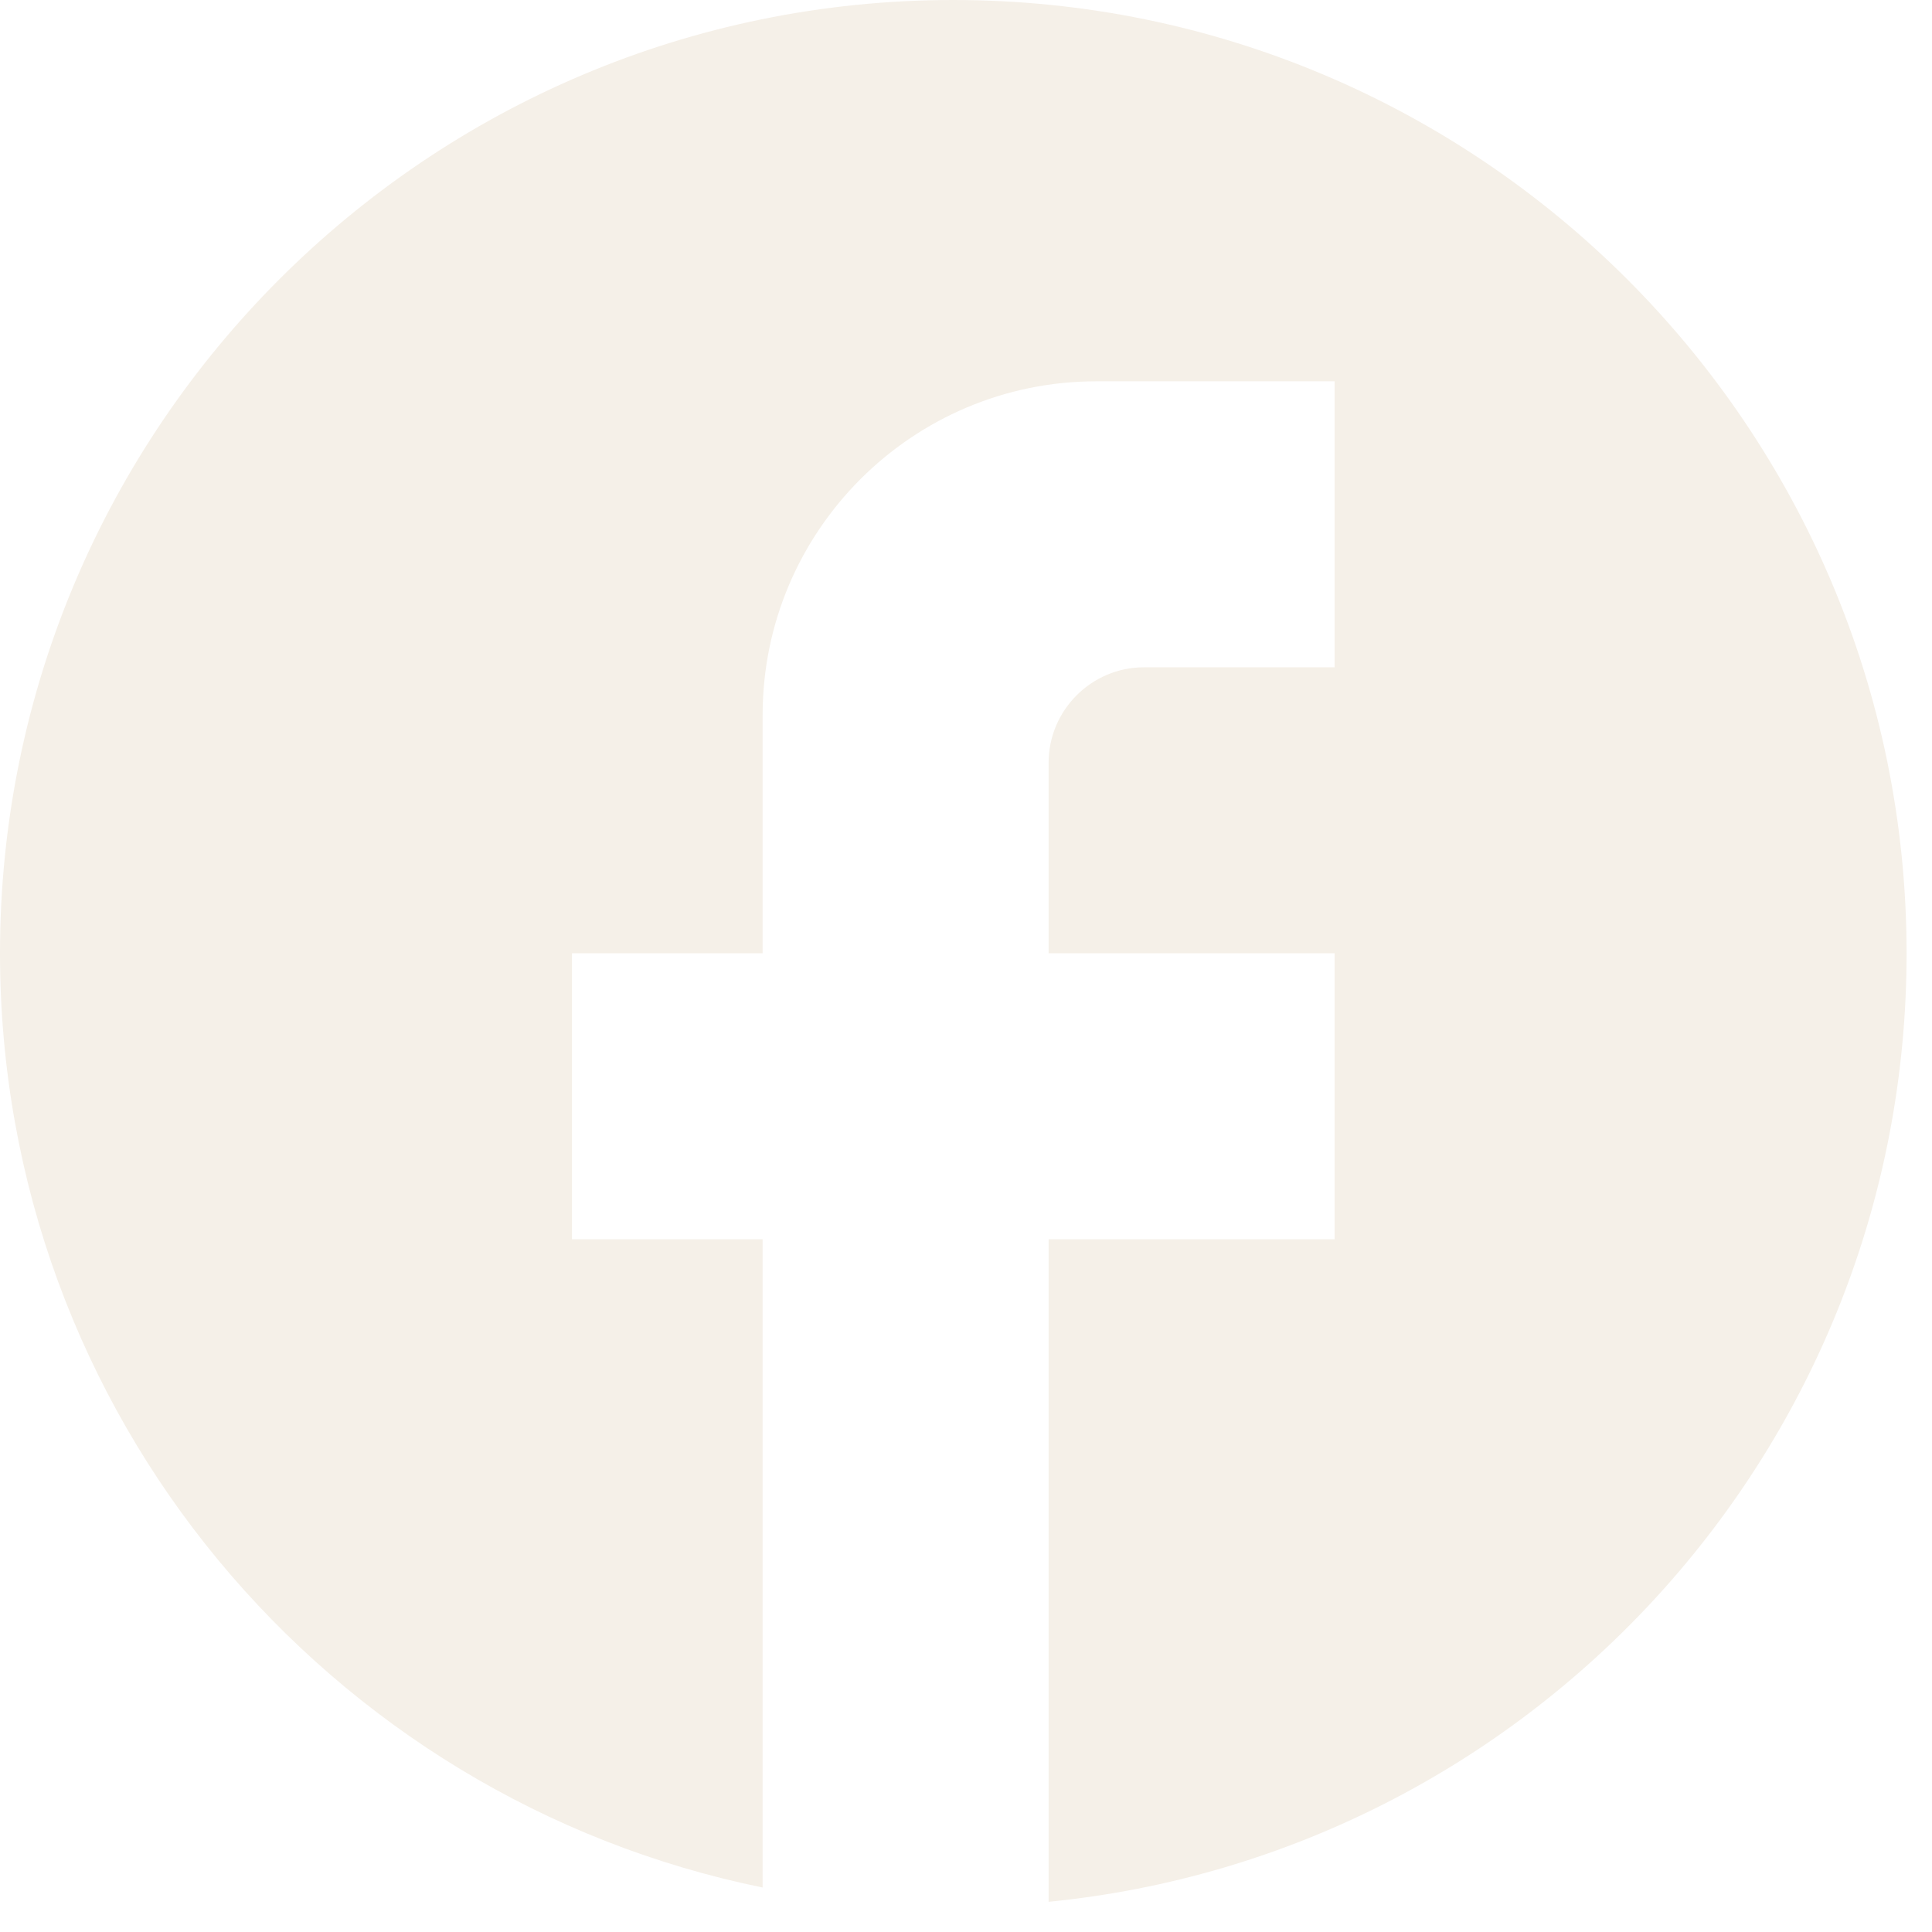
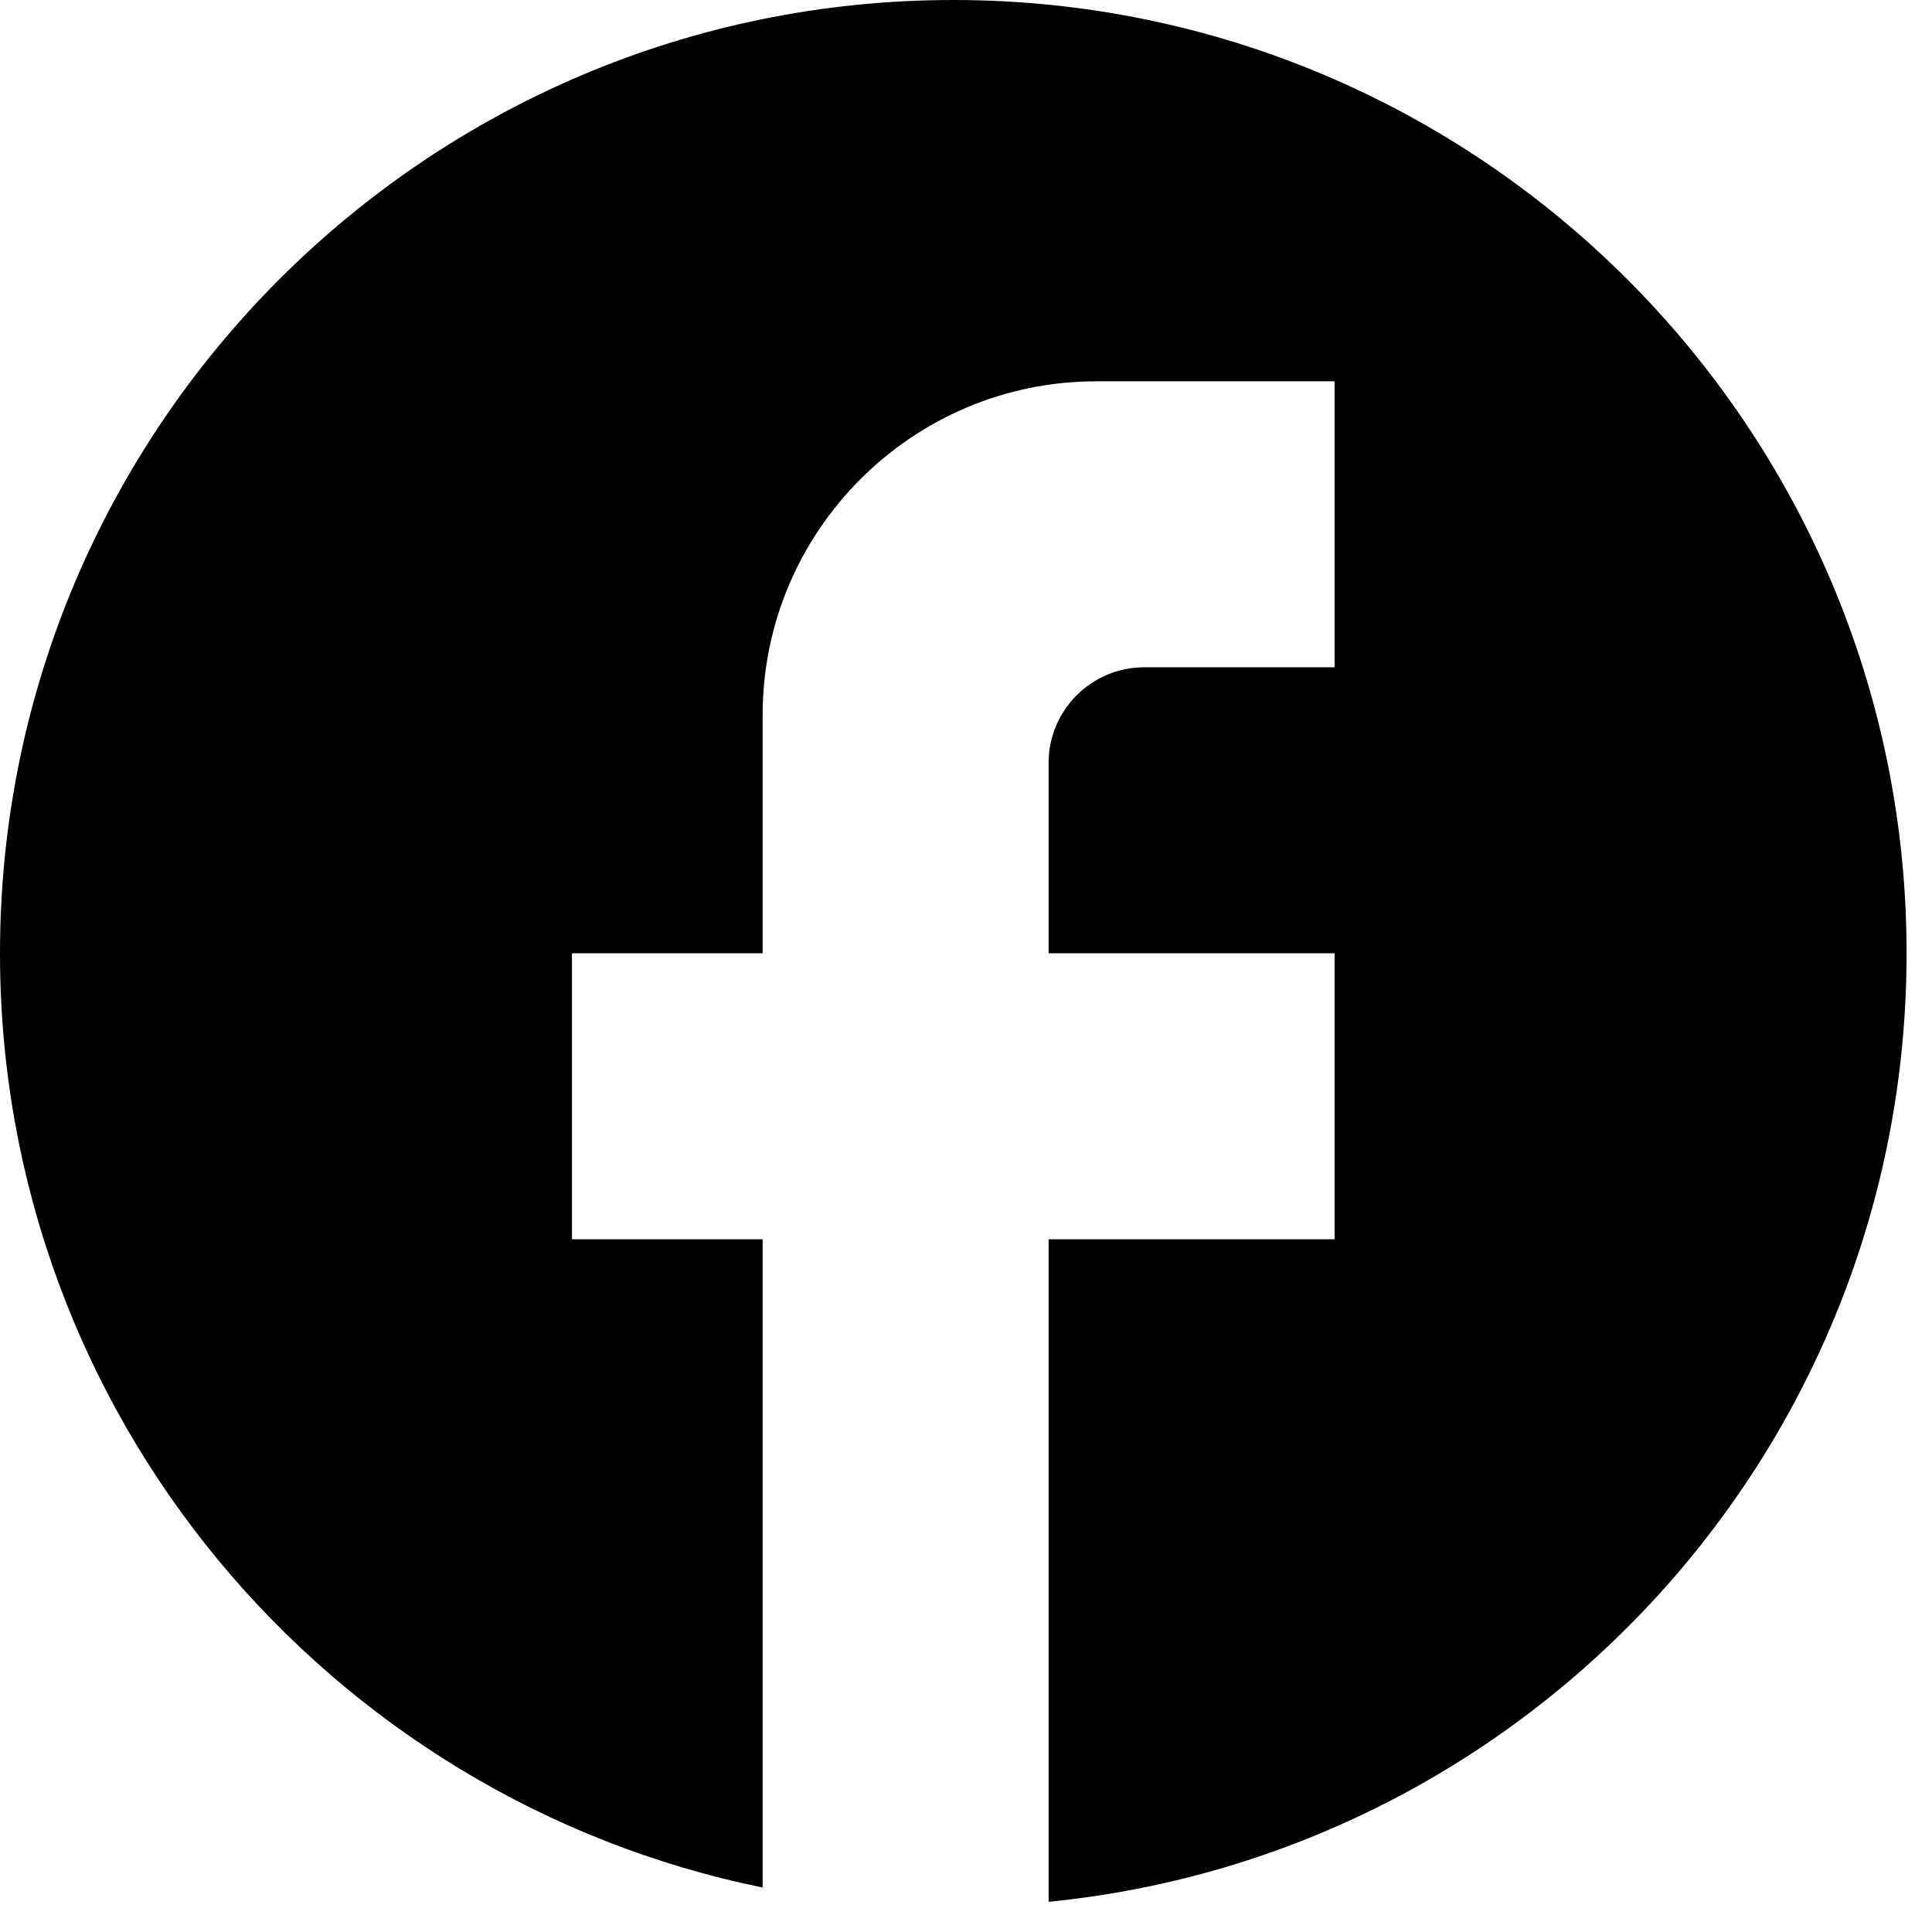
<svg xmlns="http://www.w3.org/2000/svg" width="38" height="38" viewBox="0 0 38 38" fill="none">
-   <path d="M37.5 18.75C37.5 8.4 29.1 0 18.75 0C8.4 0 0 8.4 0 18.75C0 27.825 6.45 35.381 15 37.125V24.375H11.25V18.75H15V14.062C15 10.444 17.944 7.5 21.562 7.5H26.25V13.125H22.5C21.469 13.125 20.625 13.969 20.625 15V18.75H26.25V24.375H20.625V37.406C30.094 36.469 37.5 28.481 37.5 18.75Z" fill="#F5F0E8" />
+   <path d="M37.5 18.75C37.5 8.4 29.1 0 18.75 0C8.4 0 0 8.4 0 18.75C0 27.825 6.45 35.381 15 37.125V24.375H11.25V18.75H15V14.062C15 10.444 17.944 7.5 21.562 7.5H26.25V13.125H22.5C21.469 13.125 20.625 13.969 20.625 15V18.75H26.25V24.375H20.625V37.406C30.094 36.469 37.5 28.481 37.5 18.75Z" fill="currentColor" />
</svg>
